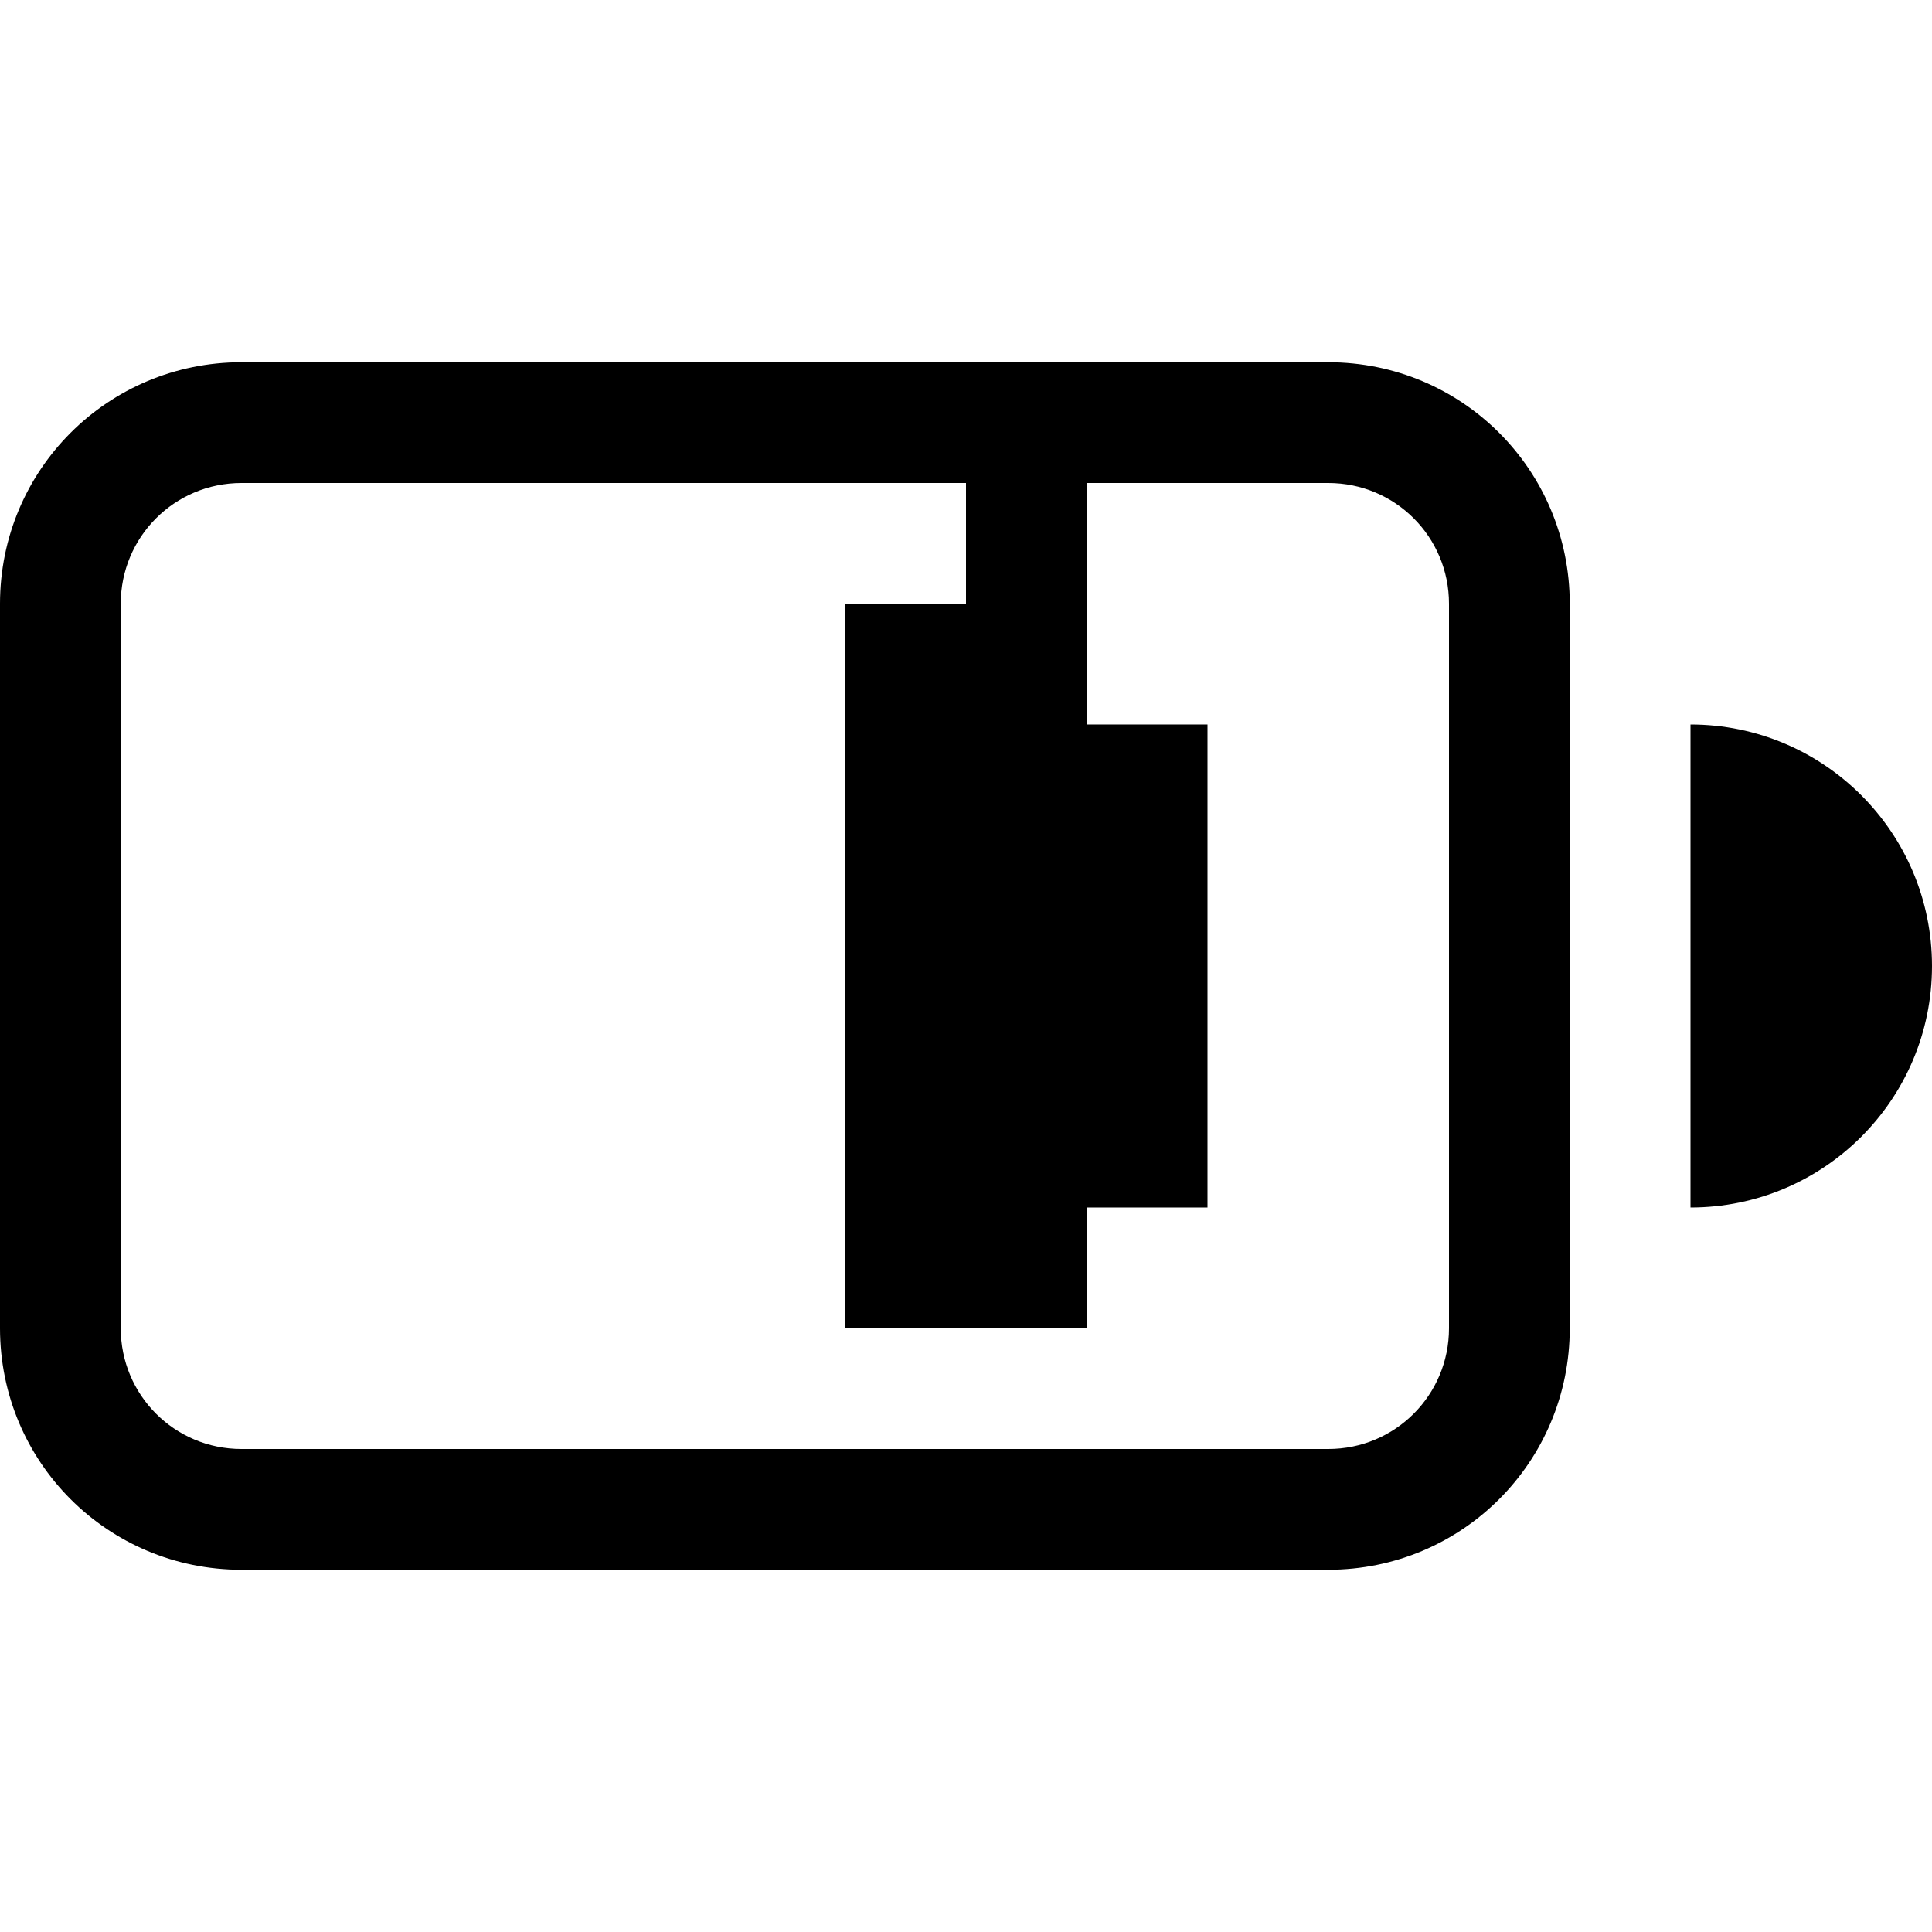
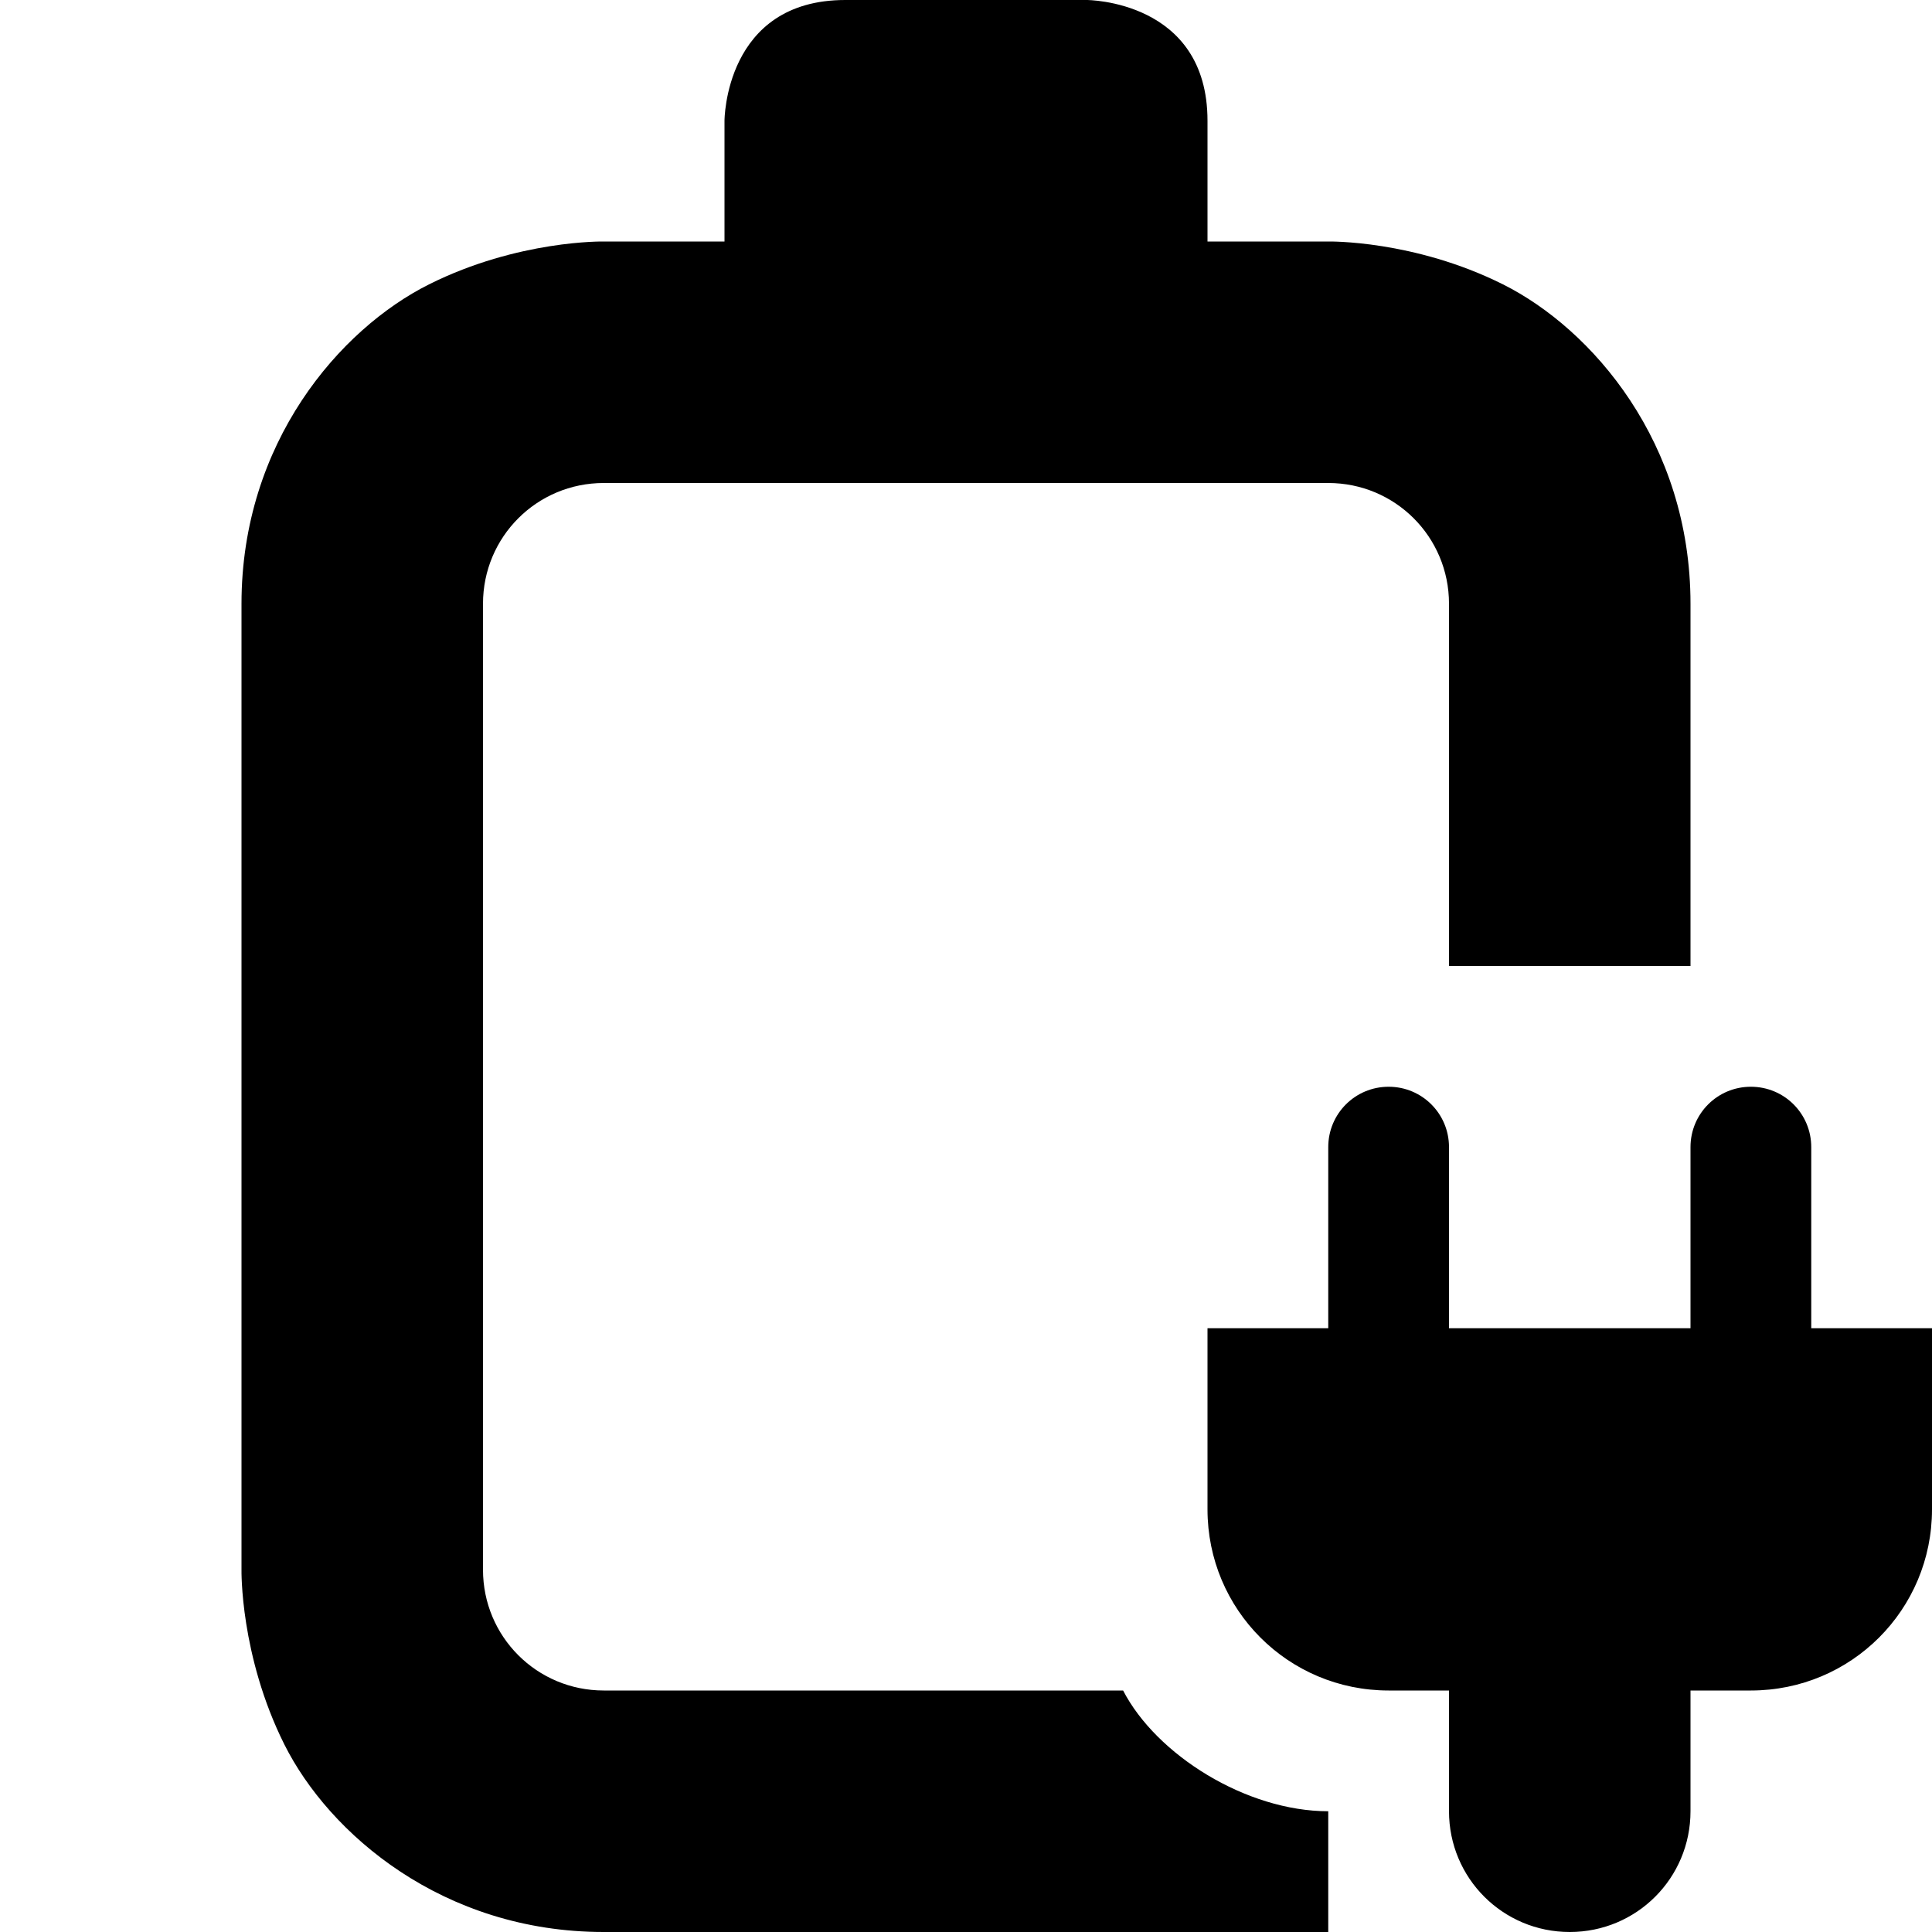
- <svg xmlns="http://www.w3.org/2000/svg" width="16" height="16" version="1.1">
-   <g fill="currentColor">
-     <path d="m2 3c-1.108 0-2 0.892-2 2v6c0 1.108 0.892 2 2 2h9c1.108 0 2-0.892 2-2v-6c0-1.108-0.892-2-2-2h-9zm0 1h9c0.554 0 1 0.446 1 1v6c0 0.554-0.446 1-1 1h-9c-0.554 0-1-0.446-1-1v-6c0-0.554 0.446-1 1-1z" style="paint-order:stroke fill markers" />
-     <path d="m14 6v4a2 2 0 0 0 2-2 2 2 0 0 0-2-2z" style="paint-order:stroke fill markers" />
-     <path d="M9 5v1h1v4h-1v1H7V5h2zM8 4v1h1V4H8z" />
+ <svg xmlns="http://www.w3.org/2000/svg" version="1.1" width="16" height="16" id="svg7384" viewBox="0 0 16 16">
+   <defs id="defs7386" />
+   <g id="layer4" style="display:inline" transform="translate(-820,-180)">
+     <g id="battery-level-0-plugged-in" transform="translate(138)" style="display:inline">
+       <path id="path91" style="fill:currentColor" d="m 689,180 c -1,0 -1,1 -1,1 v 1 h -1 c 0,0 -0.709,-0.014 -1.447,0.355 C 684.814,182.725 684,183.666 684,185 v 8 c 0,0 -0.014,0.709 0.355,1.447 C 684.725,195.186 685.667,196 687,196 h 6 v -1 c -0.678,0 -1.423,-0.466 -1.699,-1 H 687 c -0.554,0 -1,-0.446 -1,-1 v -8 c 0,-0.554 0.446,-1 1,-1 h 4 2 c 0.554,0 1,0.446 1,1 v 3 h 2 v -3 c 0,-1.334 -0.814,-2.275 -1.553,-2.645 C 693.709,181.986 693,182 693,182 h -1 v -1 c 0,-1 -1,-1 -1,-1 z m 4.5,9 c -0.277,0 -0.5,0.223 -0.5,0.5 v 1.5 h -1 v 1.5 c 0,0.831 0.669,1.5 1.5,1.5 h 0.5 v 1 c 0,0.554 0.446,1 1,1 0.554,0 1,-0.446 1,-1 v -1 h 0.5 c 0.831,0 1.5,-0.669 1.5,-1.5 V 191 h -1 v -1.5 c 0,-0.277 -0.223,-0.5 -0.5,-0.5 -0.277,0 -0.5,0.223 -0.5,0.5 v 1.5 h -2 v -1.5 c 0,-0.277 -0.223,-0.5 -0.5,-0.5 z" />
+     </g>
  </g>
</svg>
